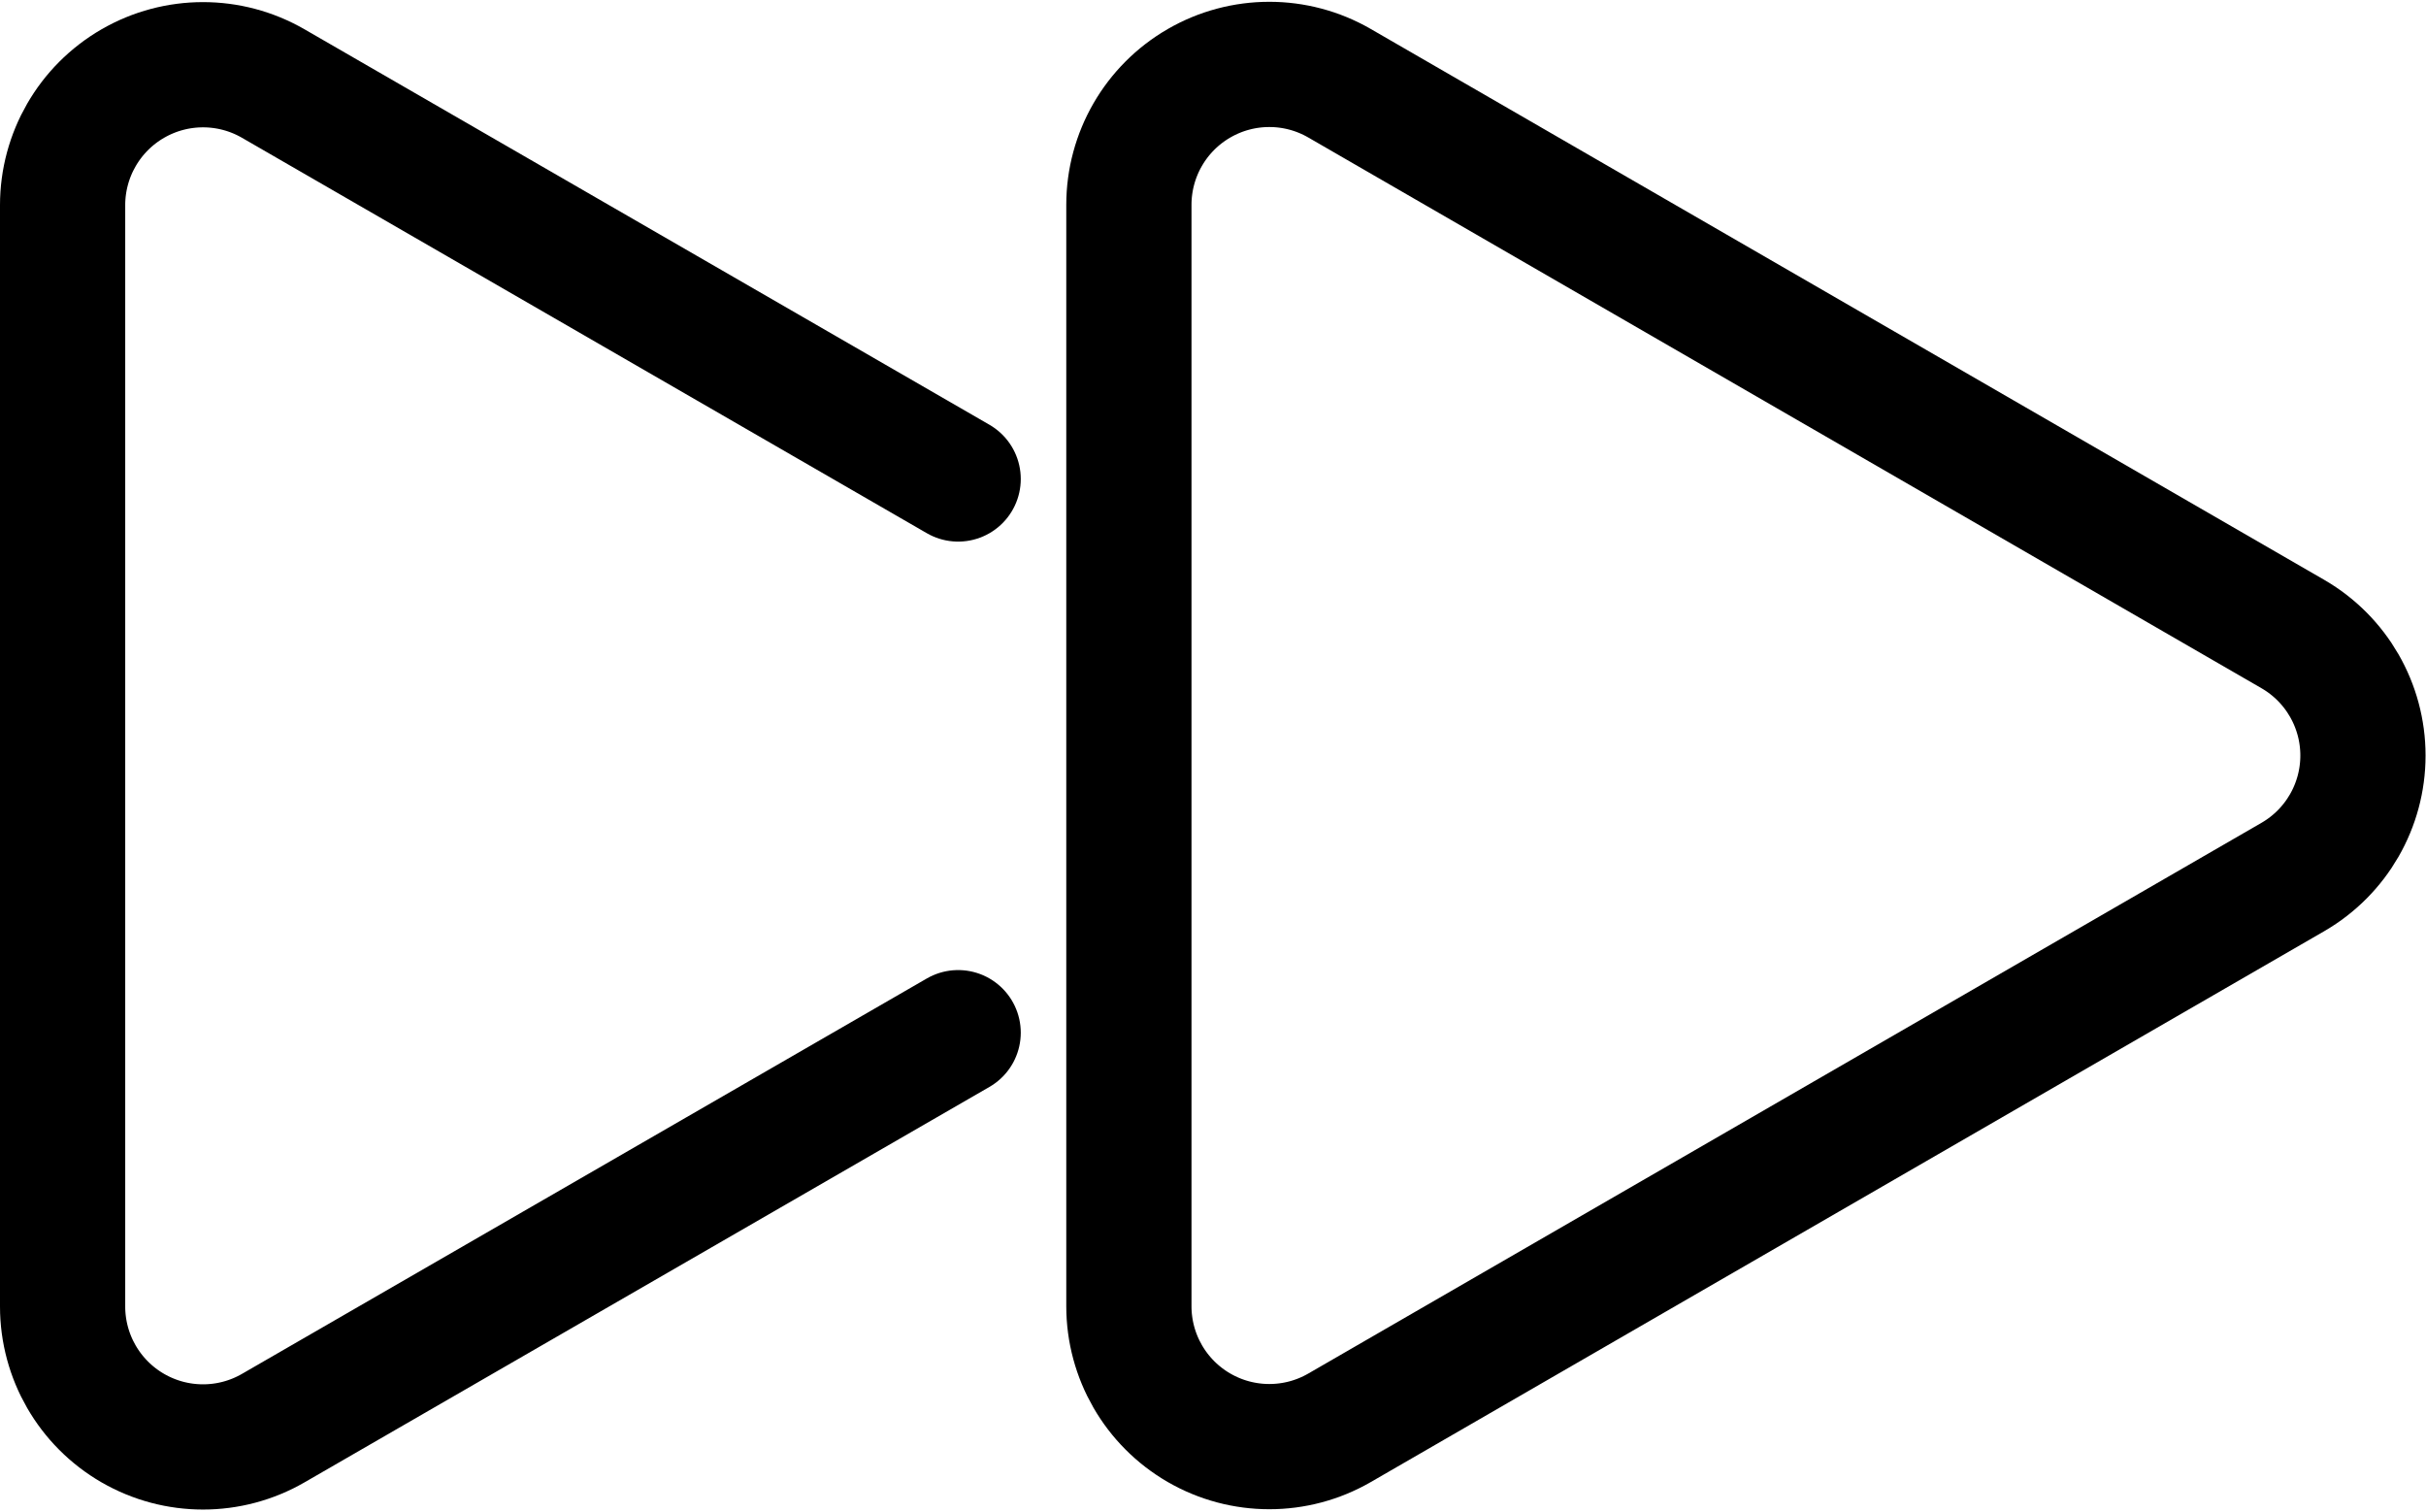
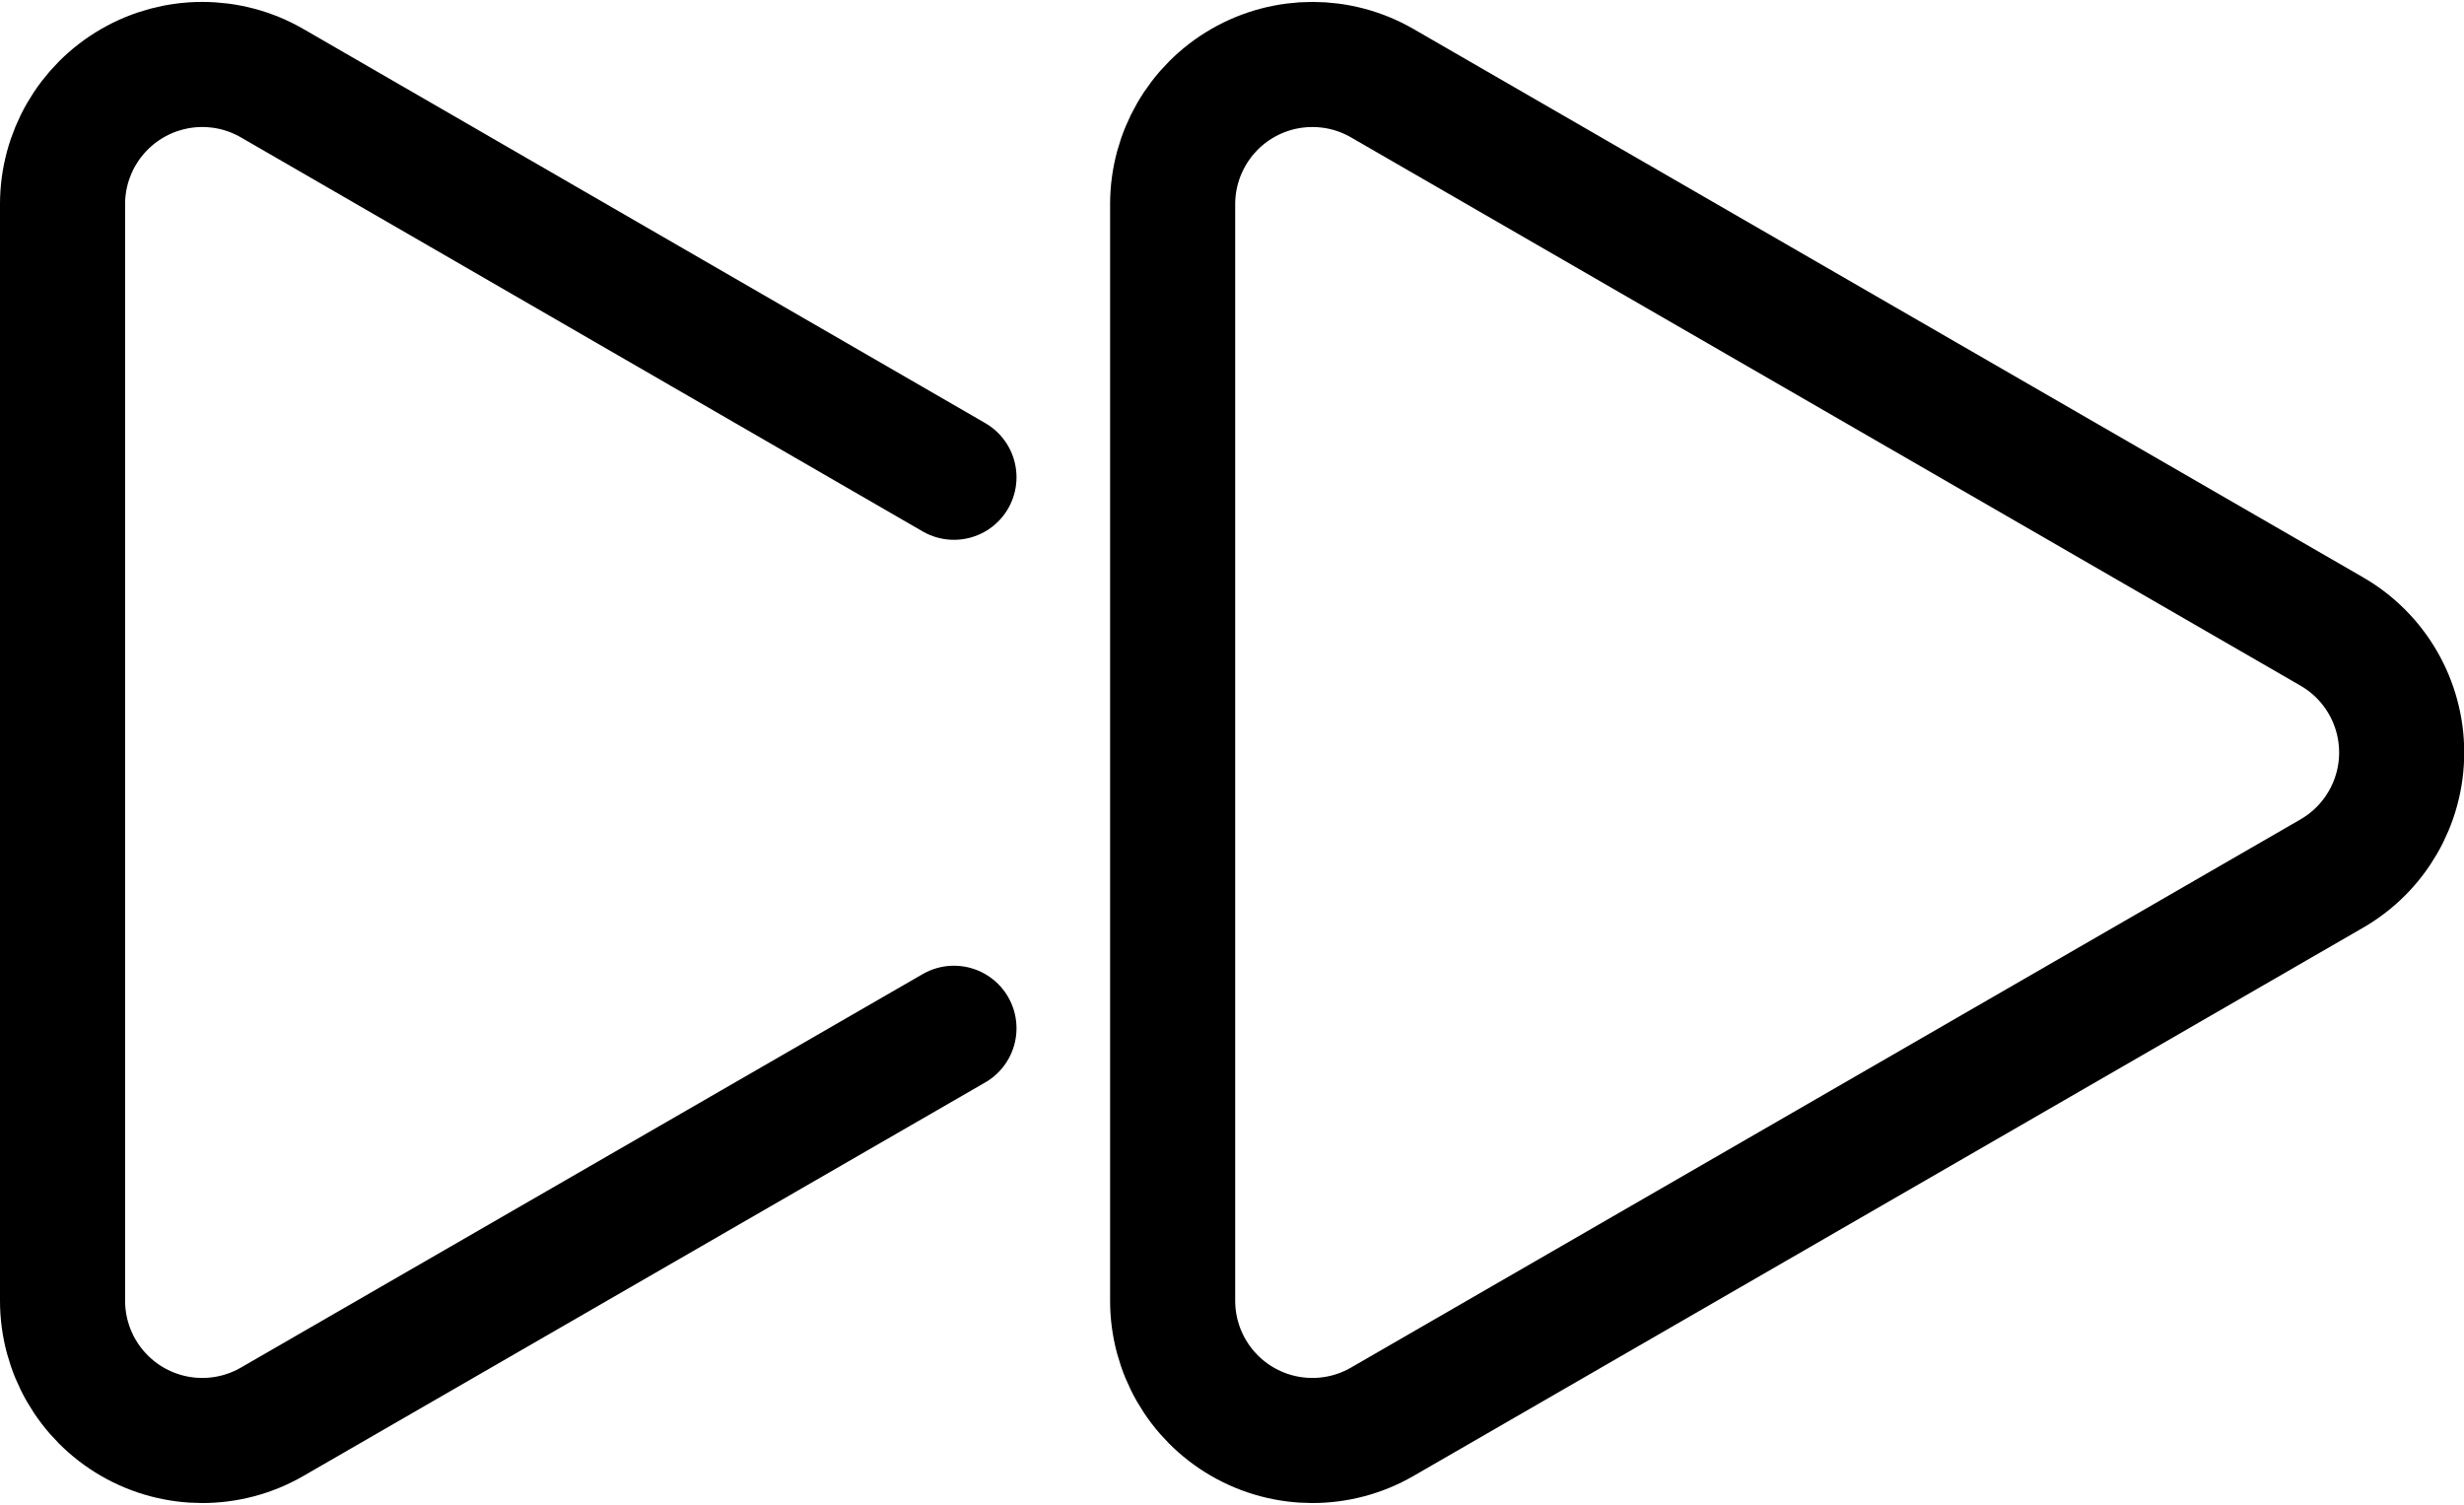
- <svg xmlns="http://www.w3.org/2000/svg" width="38.749" height="24.142" viewBox="0 0 38.749 24.142">
-   <g id="skip_icon" transform="translate(-726.8 -451.796)">
-     <path id="Path_95" data-name="Path 95" d="M97.71,444.438l-15.232-8.8a2.243,2.243,0,0,0-3.364,1.943v17.589a2.243,2.243,0,0,0,3.364,1.943l15.232-8.8A2.241,2.241,0,0,0,97.71,444.438Z" transform="translate(665.717 17.487)" fill="none" stroke="#000" stroke-miterlimit="10" stroke-width="2" />
-     <path id="Path_96" data-name="Path 96" d="M83.479,441.959l-10.94-6.316a2.243,2.243,0,0,0-3.364,1.943v17.589a2.243,2.243,0,0,0,3.364,1.943l10.94-6.316" transform="translate(658.625 17.487)" fill="none" stroke="#000" stroke-linecap="round" stroke-miterlimit="10" stroke-width="2" />
+ <svg xmlns="http://www.w3.org/2000/svg" width="39.392" height="24.06" viewBox="0 0 39.392 24.06">
+   <g id="skip_icon" transform="translate(-5040.792 349.53)">
+     <path id="Path_303" data-name="Path 303" d="M28.967,9.564,13.79.8a2.234,2.234,0,0,0-3.351,1.934V20.262A2.234,2.234,0,0,0,13.79,22.2l15.176-8.762A2.234,2.234,0,0,0,28.967,9.564Z" transform="translate(5049.1 -349)" fill="none" stroke="#000" stroke-miterlimit="10" stroke-width="2" />
+     <path id="Path_304" data-name="Path 304" d="M14.751,7.1,3.851.8A2.234,2.234,0,0,0,.5,2.737V20.262A2.234,2.234,0,0,0,3.851,22.2l10.9-6.291" transform="translate(5041.292 -349)" fill="none" stroke="#000" stroke-linecap="round" stroke-miterlimit="10" stroke-width="2" />
  </g>
</svg>
